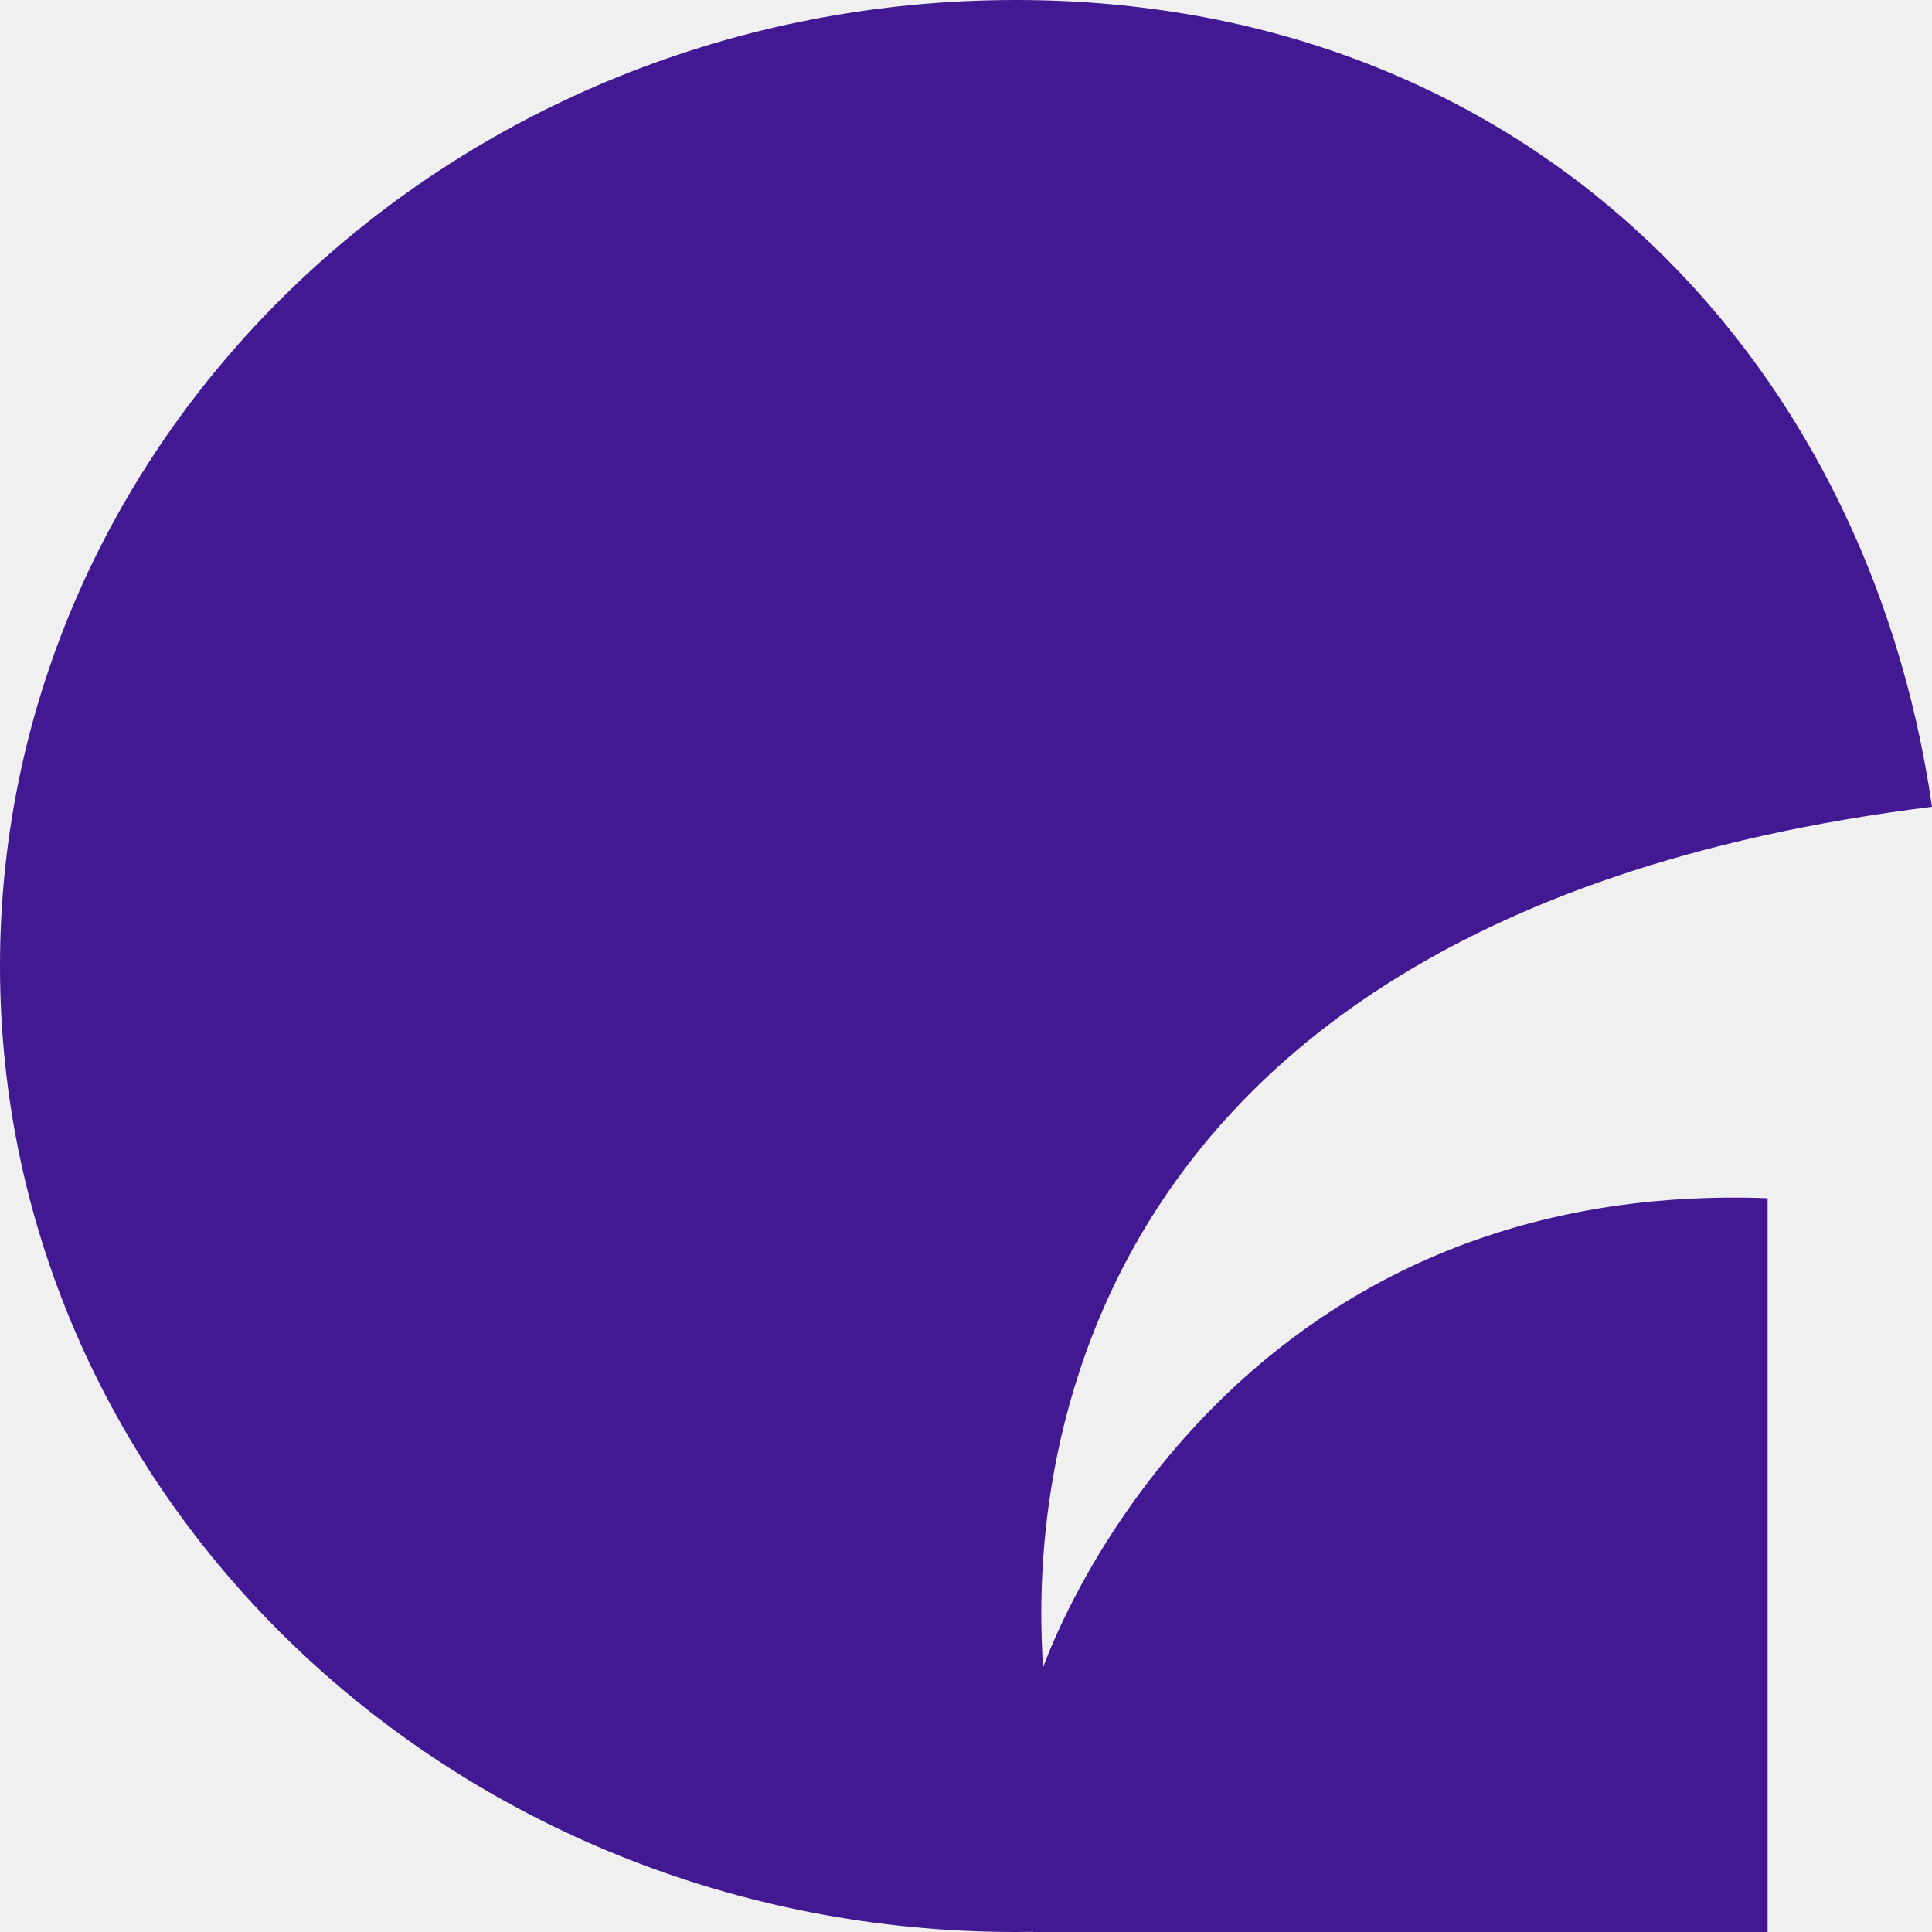
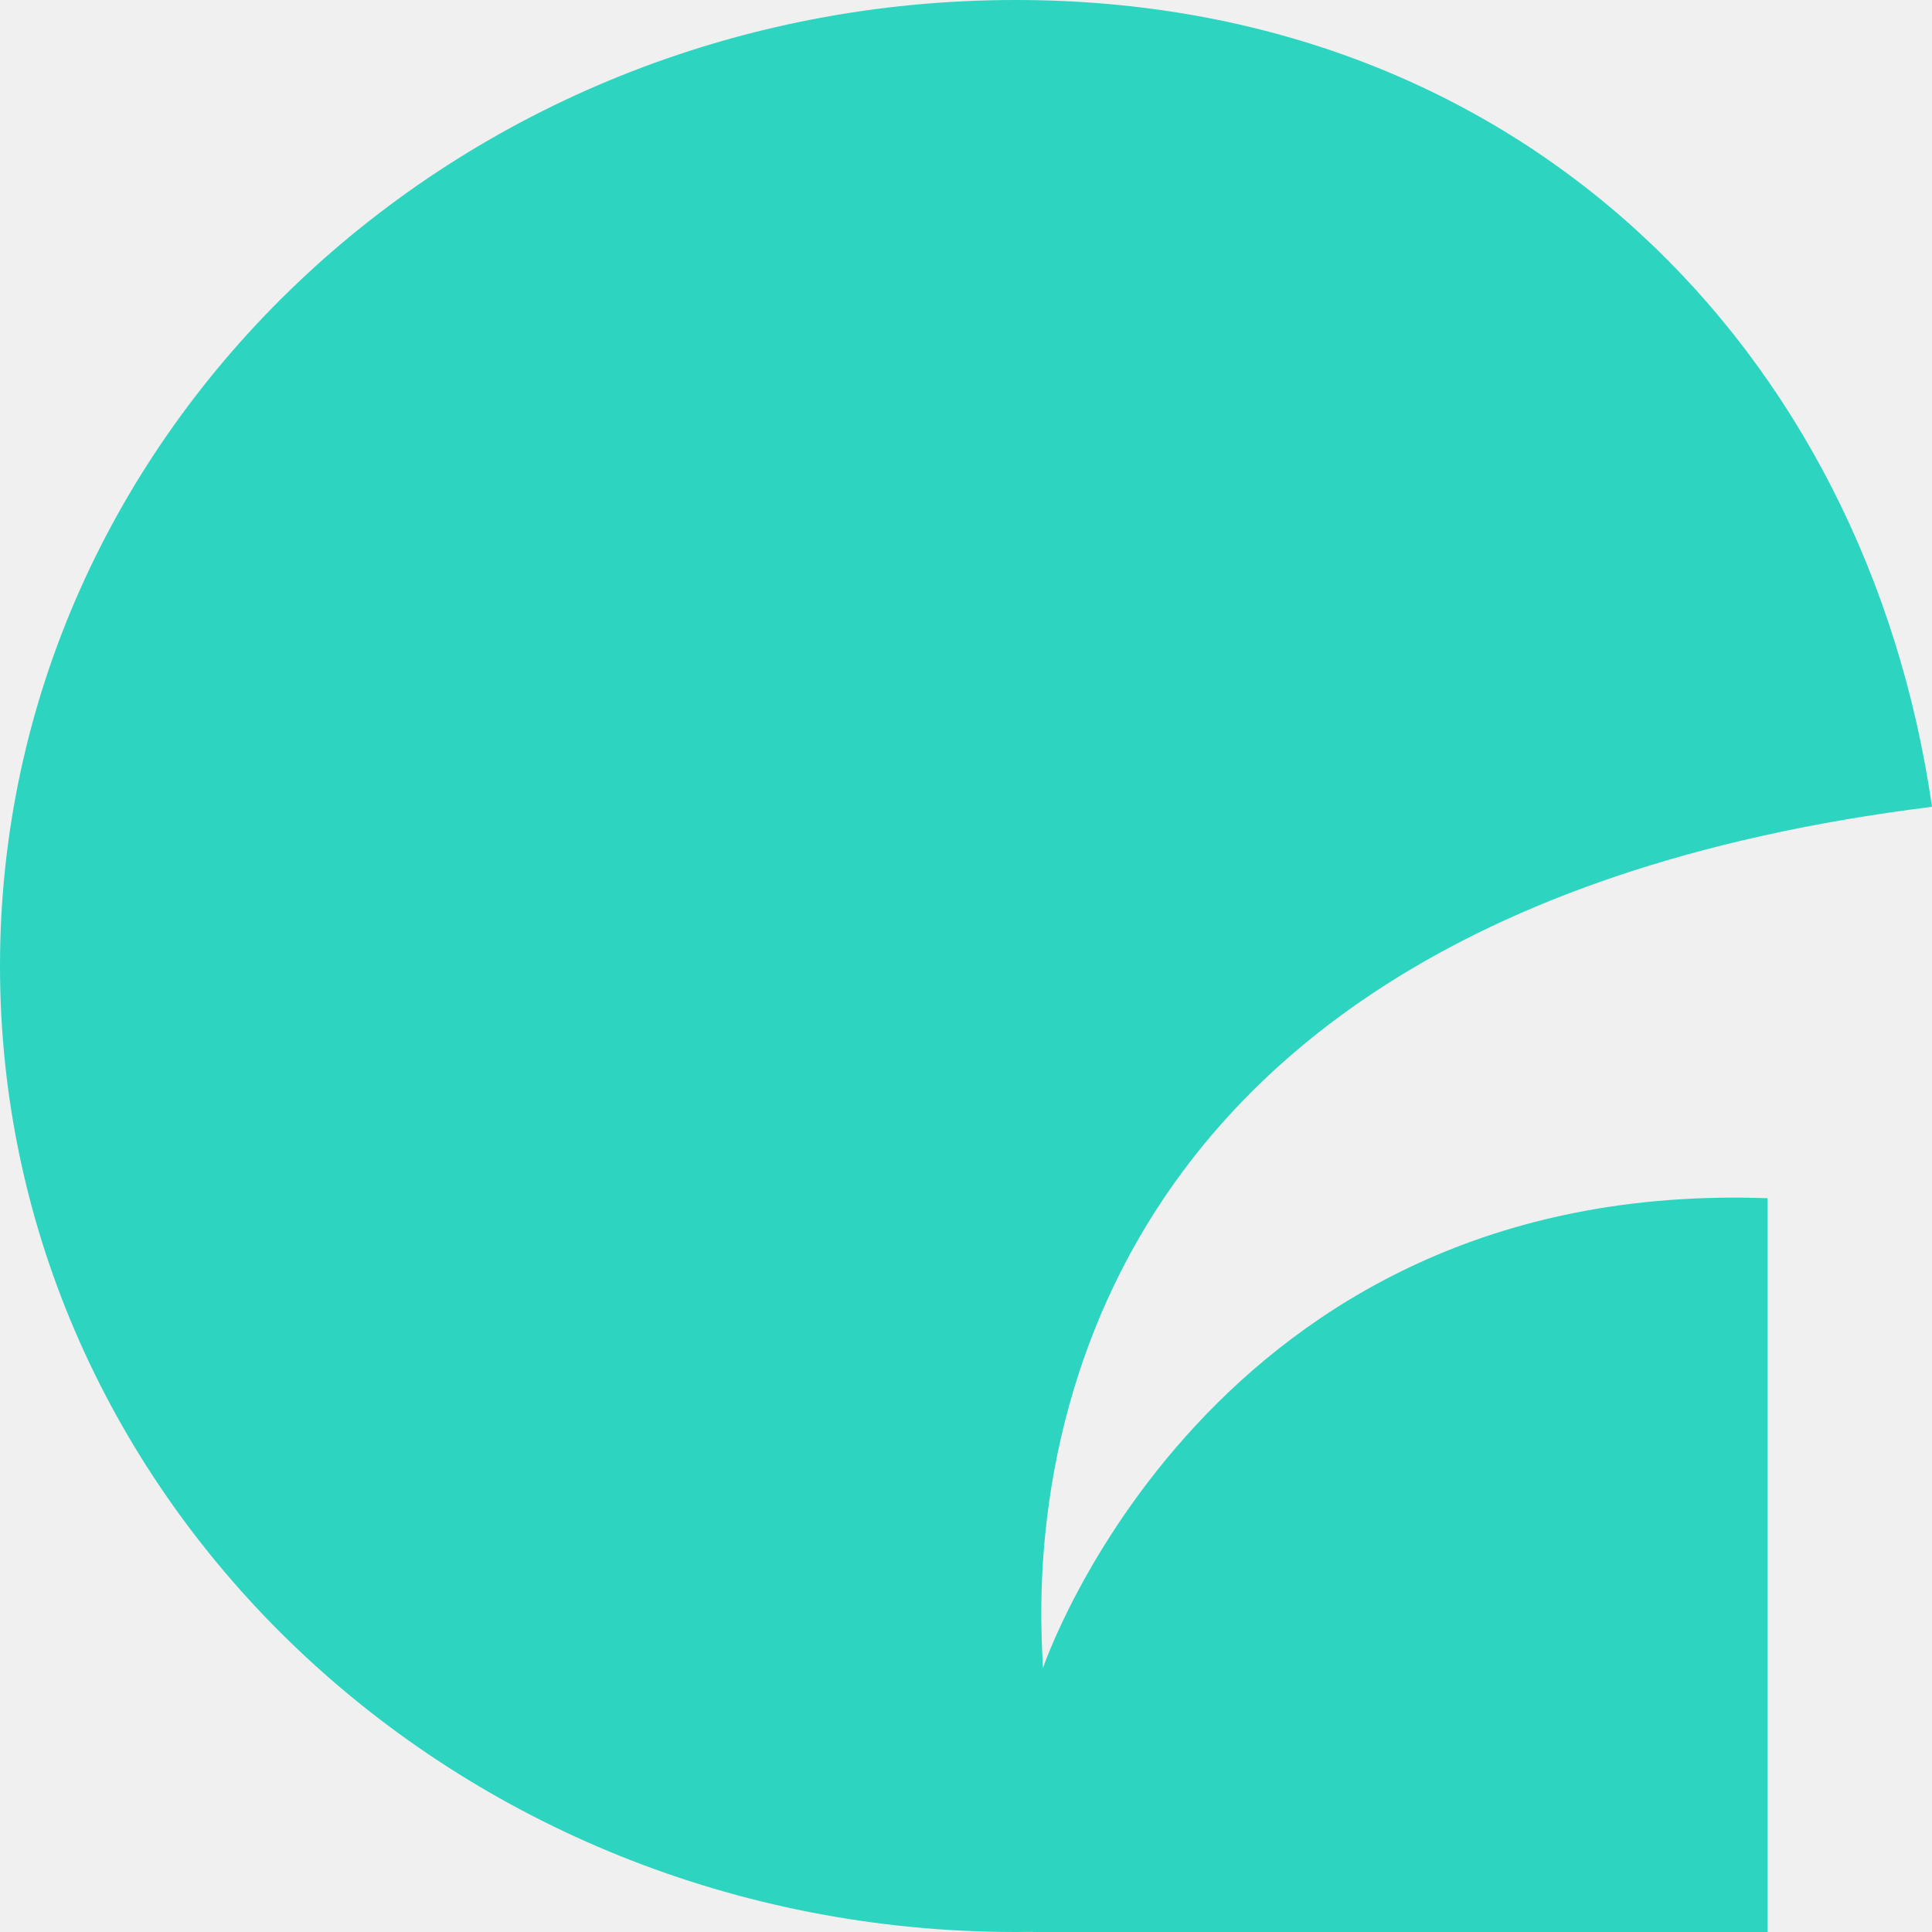
<svg xmlns="http://www.w3.org/2000/svg" width="25" height="25" viewBox="0 0 25 25" fill="none">
  <g clip-path="url(#clip0_385_134)">
-     <path d="M13.369 25V24.998C13.294 24.998 13.22 25 13.144 25C5.884 25 0 19.404 0 12.501C0 5.597 5.884 0 13.144 0C19.665 0 24.146 4.516 25 10.44C12.5 11.995 13.489 20.927 13.495 21.586C13.495 21.586 15.637 15.243 22.873 15.505V25.001H13.369V25Z" fill="#421993" />
+     <path d="M13.369 25V24.998C13.294 24.998 13.22 25 13.144 25C5.884 25 0 19.404 0 12.501C0 5.597 5.884 0 13.144 0C19.665 0 24.146 4.516 25 10.44C12.5 11.995 13.489 20.927 13.495 21.586C13.495 21.586 15.637 15.243 22.873 15.505V25.001H13.369V25Z" fill="#2DD4BF" />
  </g>
  <defs>
    <clipPath id="clip0_385_134">
      <rect width="25" height="25" fill="white" />
    </clipPath>
  </defs>
</svg>
